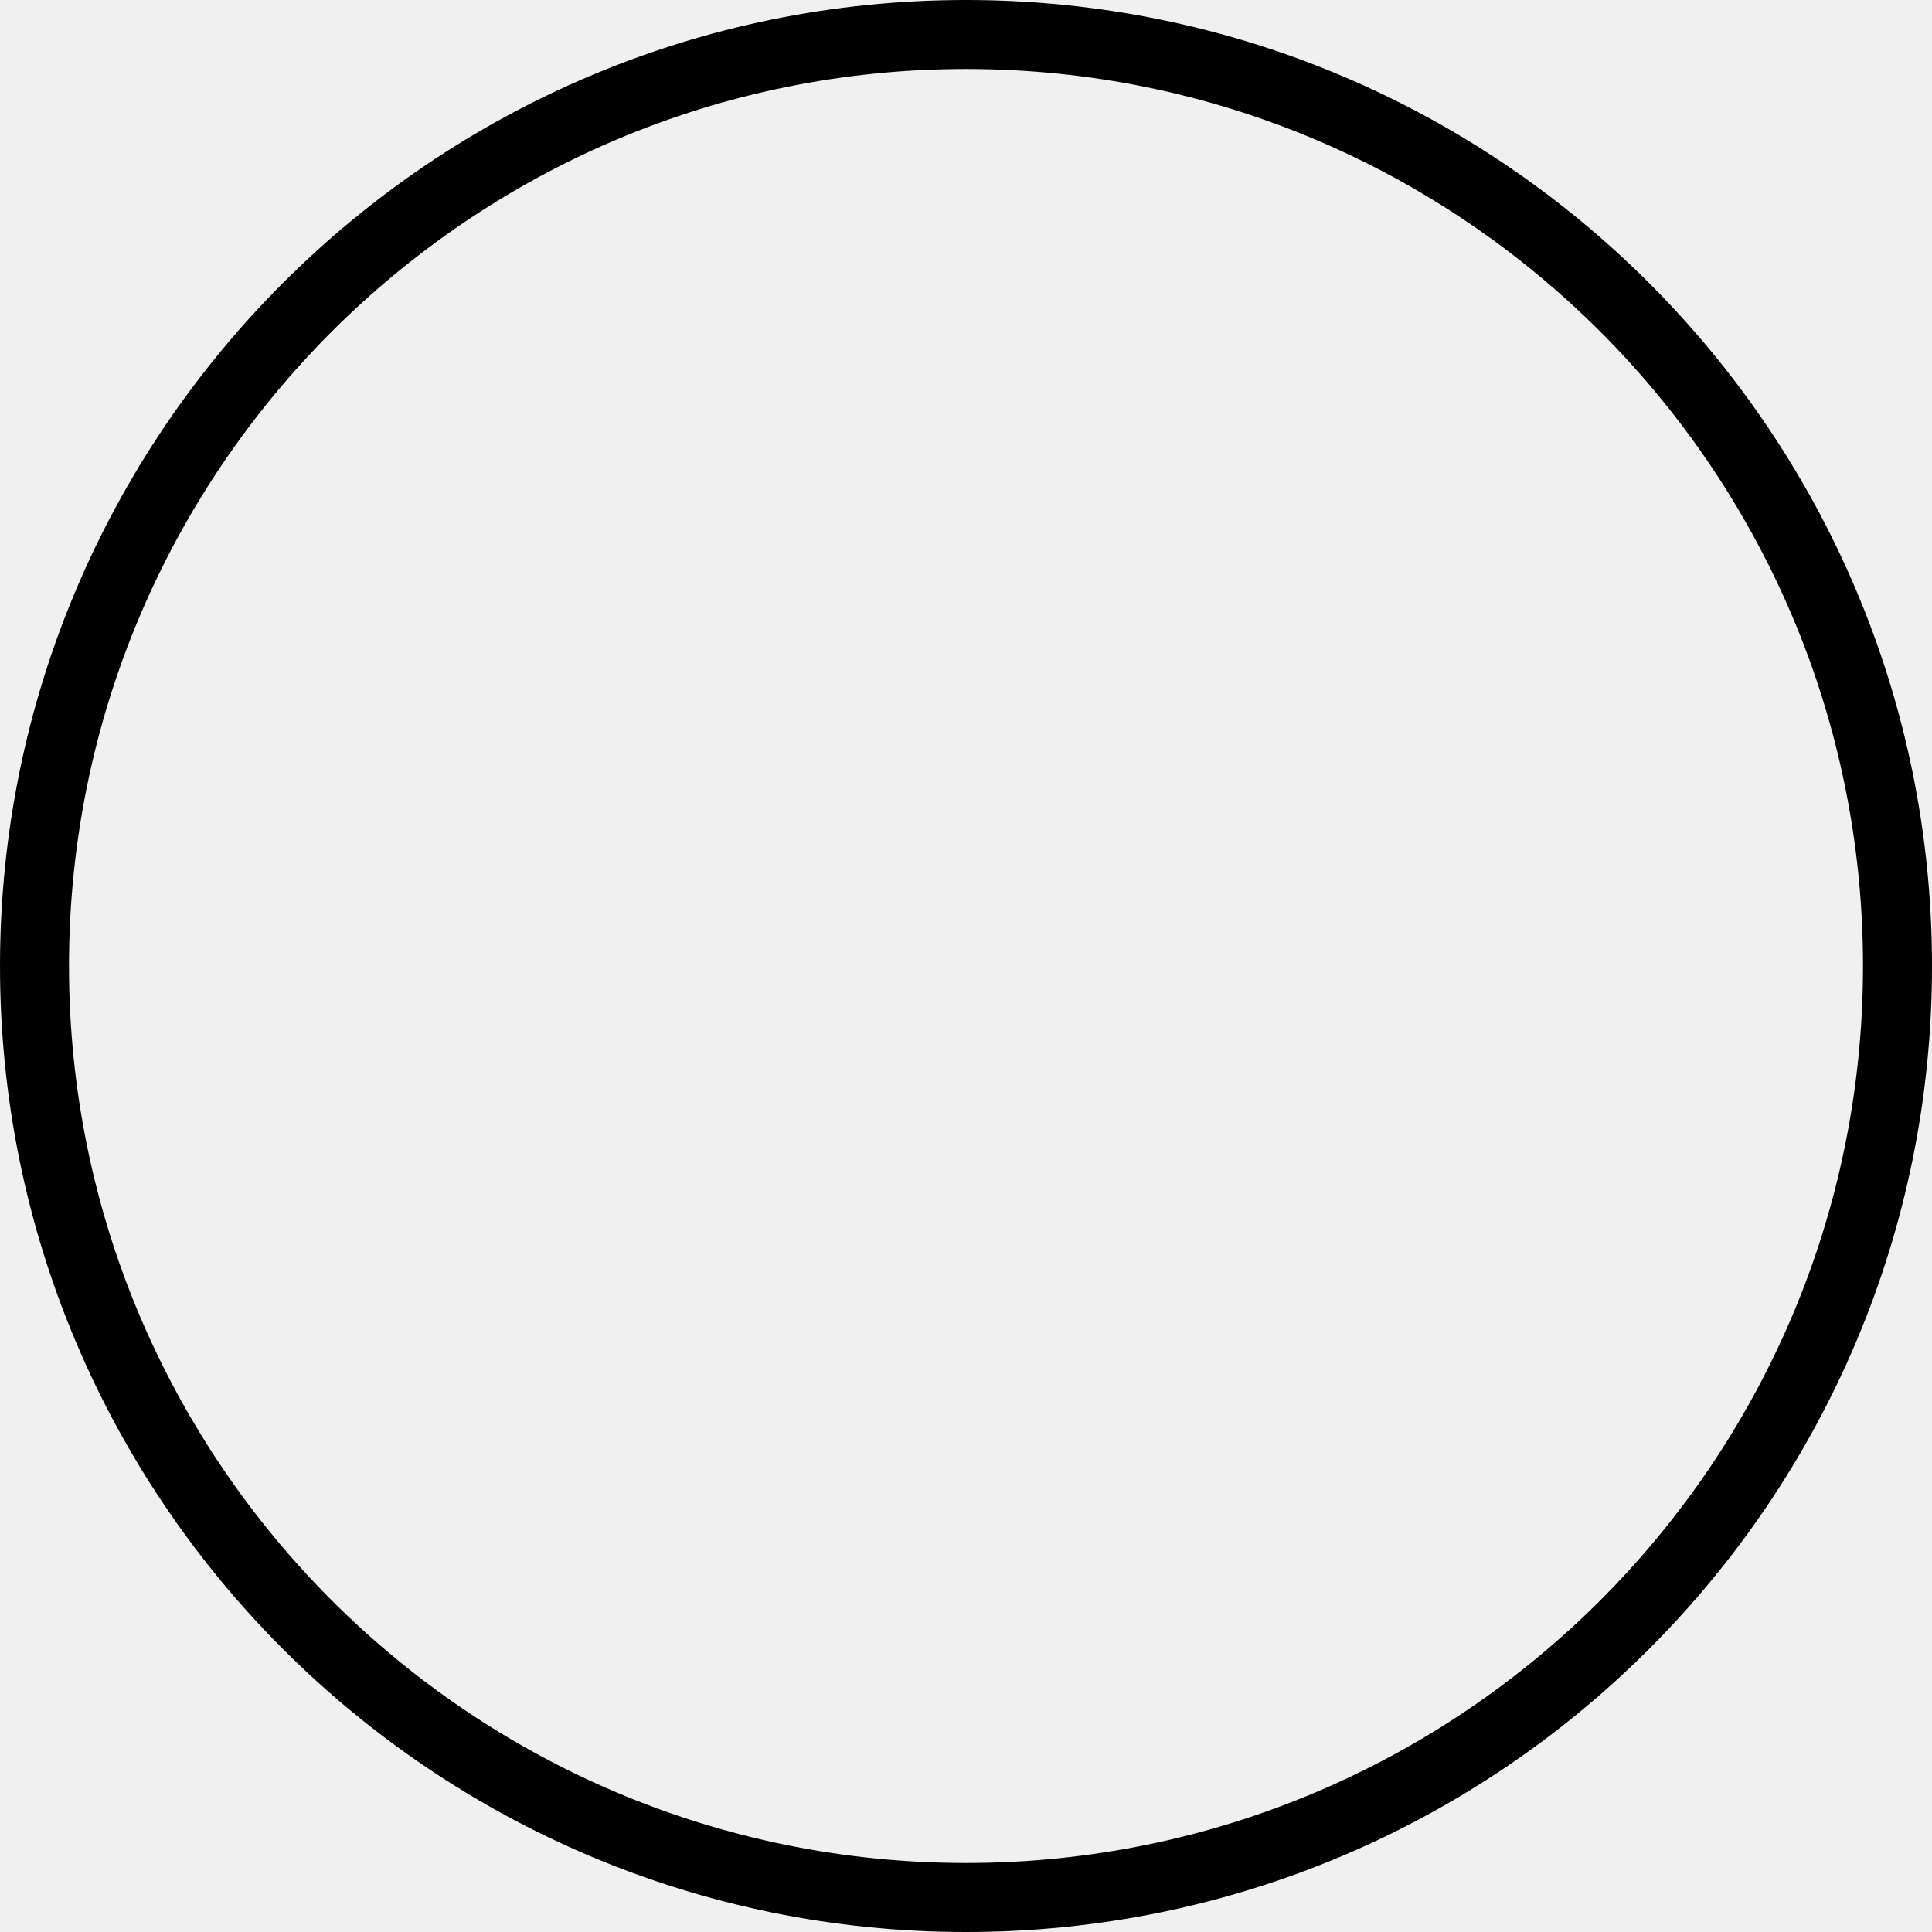
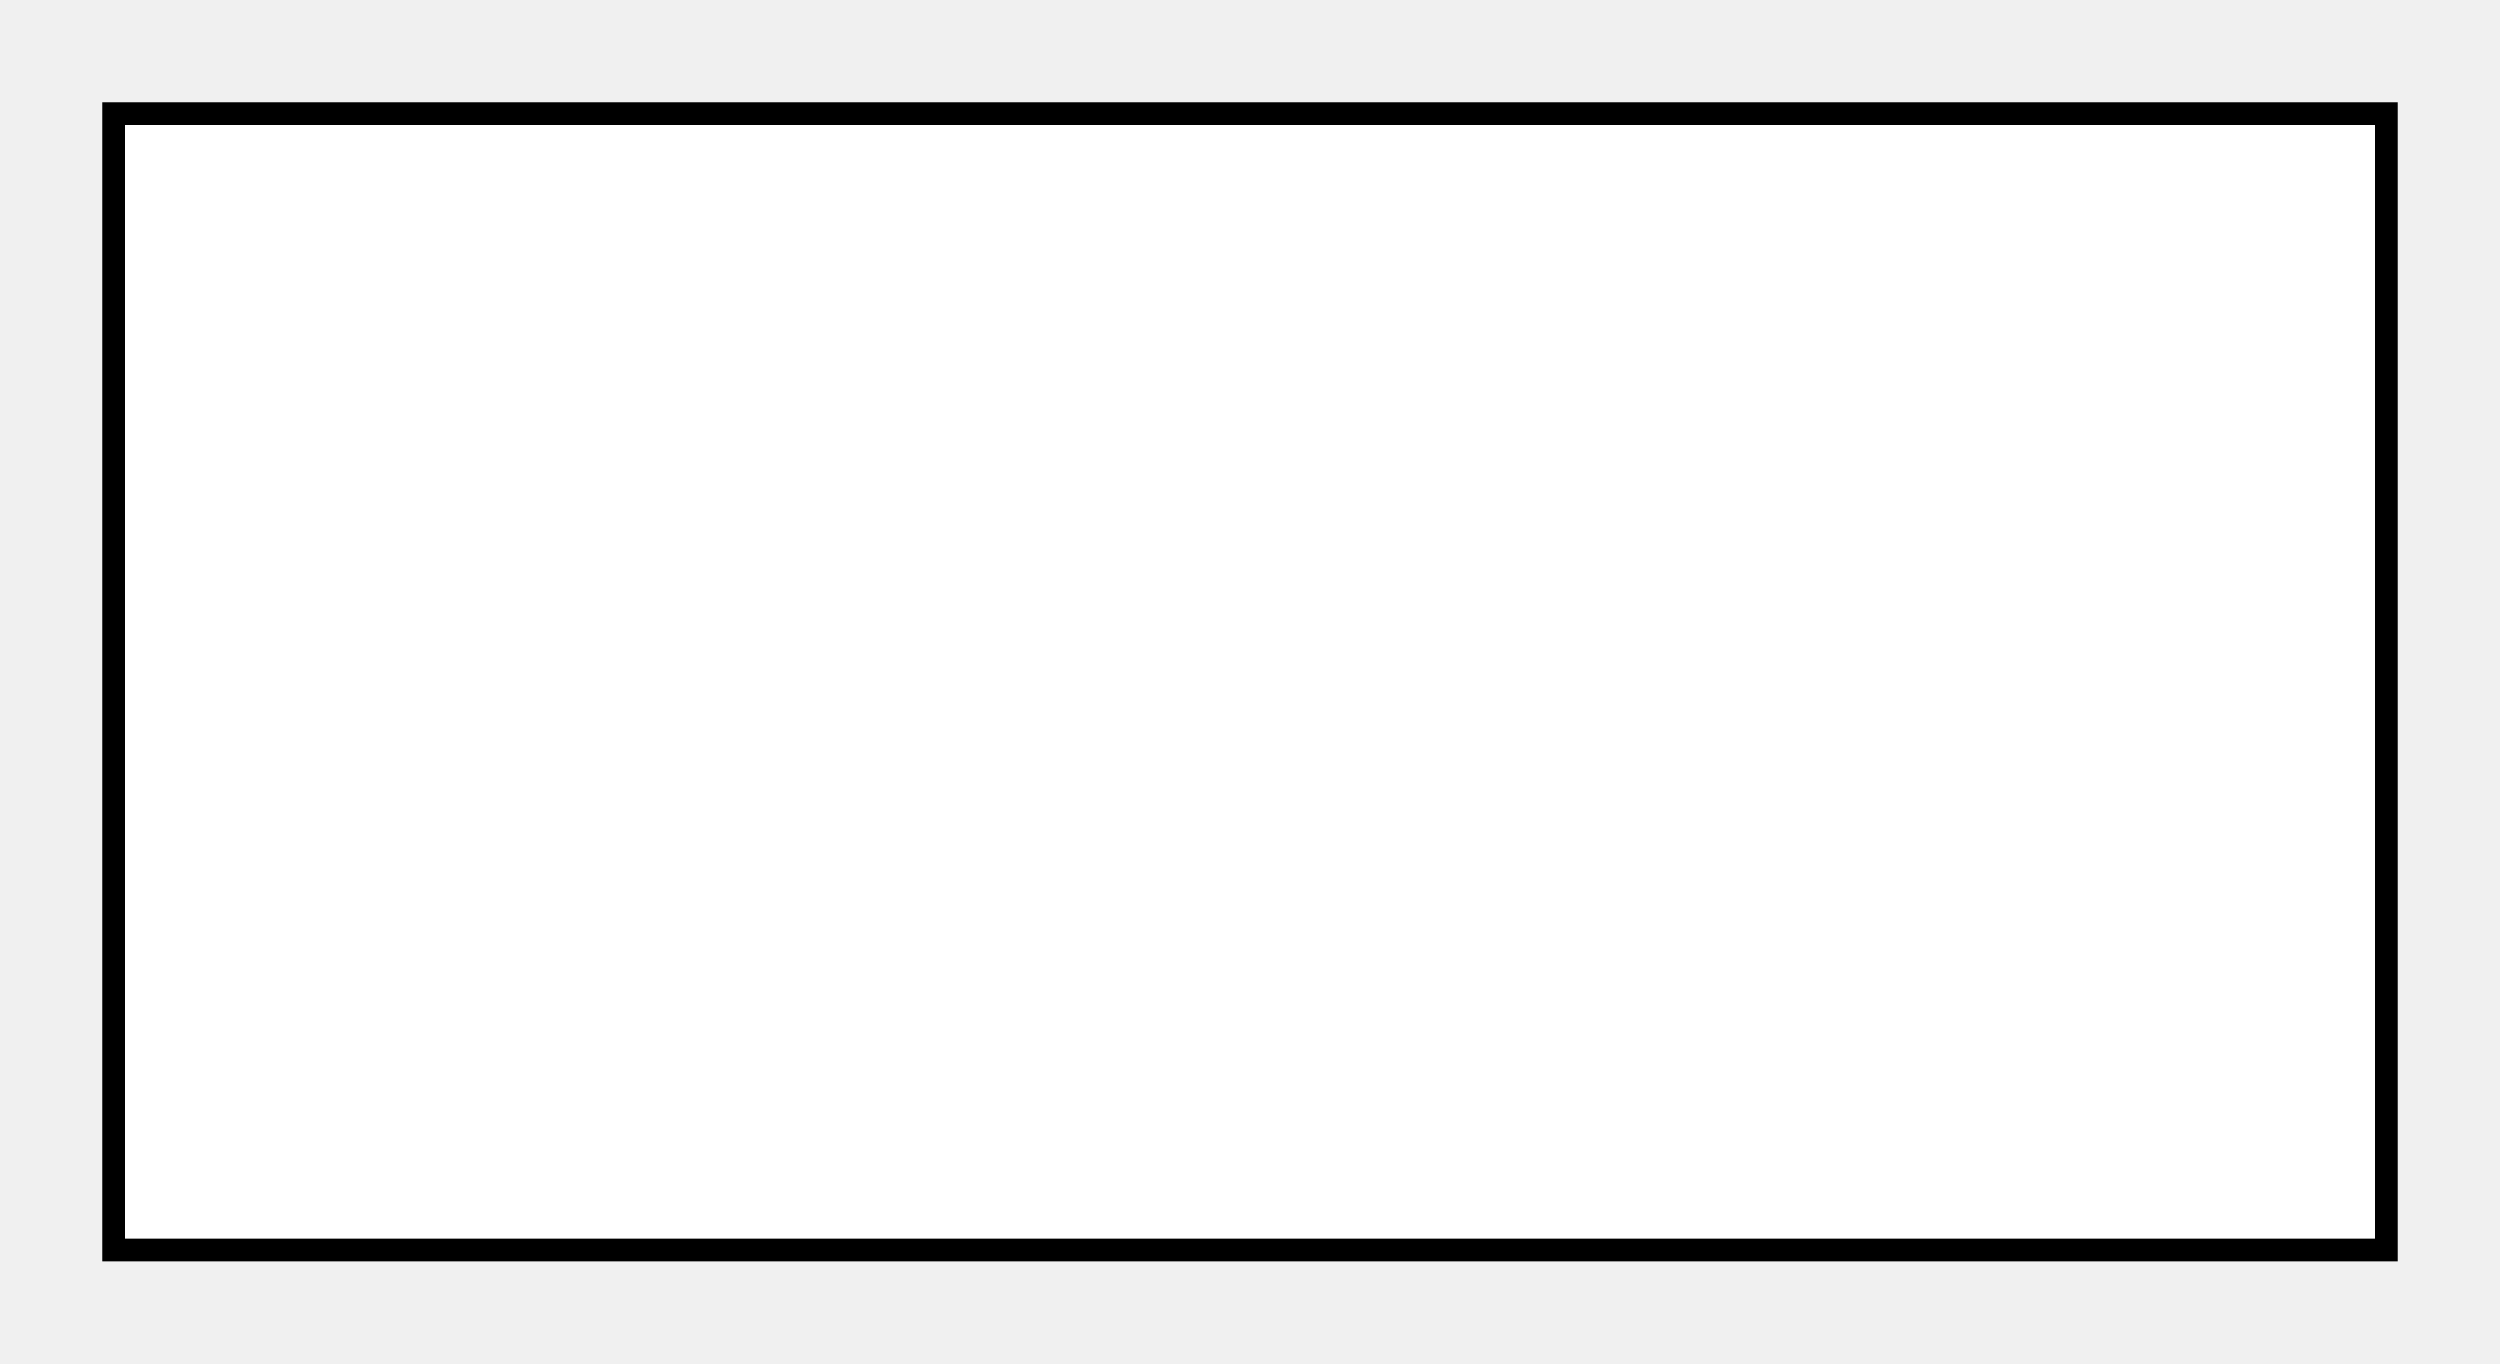
- <svg xmlns="http://www.w3.org/2000/svg" version="1.1" id="Layer_1" x="0px" y="0px" width="448px" height="448px" viewBox="0 0 448 448" style="enable-background:new 0 0 448 448;" xml:space="preserve">
-   <style type="text/css">
- 	.st0{display:none;}
- 	.st1{display:inline;}
- 	.st2{fill:none;}
- </style>
-   <g id="Grid" class="st0">
-     <g id="icomoon-ignore" class="st1">
-       <line class="st2" x1="16" y1="0" x2="16" y2="448" />
-       <line class="st2" x1="32" y1="0" x2="32" y2="448" />
-       <line class="st2" x1="48" y1="0" x2="48" y2="448" />
-       <line class="st2" x1="64" y1="0" x2="64" y2="448" />
-       <line class="st2" x1="80" y1="0" x2="80" y2="448" />
-       <line class="st2" x1="96" y1="0" x2="96" y2="448" />
-       <line class="st2" x1="112" y1="0" x2="112" y2="448" />
-       <line class="st2" x1="128" y1="0" x2="128" y2="448" />
-       <line class="st2" x1="144" y1="0" x2="144" y2="448" />
-       <line class="st2" x1="160" y1="0" x2="160" y2="448" />
-       <line class="st2" x1="176" y1="0" x2="176" y2="448" />
-       <line class="st2" x1="192" y1="0" x2="192" y2="448" />
-       <line class="st2" x1="208" y1="0" x2="208" y2="448" />
-       <line class="st2" x1="224" y1="0" x2="224" y2="448" />
-       <line class="st2" x1="240" y1="0" x2="240" y2="448" />
-       <line class="st2" x1="256" y1="0" x2="256" y2="448" />
-       <line class="st2" x1="272" y1="0" x2="272" y2="448" />
-       <line class="st2" x1="288" y1="0" x2="288" y2="448" />
-       <line class="st2" x1="304" y1="0" x2="304" y2="448" />
-       <line class="st2" x1="320" y1="0" x2="320" y2="448" />
-       <line class="st2" x1="336" y1="0" x2="336" y2="448" />
-       <line class="st2" x1="352" y1="0" x2="352" y2="448" />
-       <line class="st2" x1="368" y1="0" x2="368" y2="448" />
-       <line class="st2" x1="384" y1="0" x2="384" y2="448" />
-       <line class="st2" x1="400" y1="0" x2="400" y2="448" />
-       <line class="st2" x1="416" y1="0" x2="416" y2="448" />
-       <line class="st2" x1="432" y1="0" x2="432" y2="448" />
-       <line class="st2" x1="0" y1="16" x2="448" y2="16" />
-       <line class="st2" x1="0" y1="32" x2="448" y2="32" />
-       <line class="st2" x1="0" y1="48" x2="448" y2="48" />
-       <line class="st2" x1="0" y1="64" x2="448" y2="64" />
-       <line class="st2" x1="0" y1="80" x2="448" y2="80" />
-       <line class="st2" x1="0" y1="96" x2="448" y2="96" />
-       <line class="st2" x1="0" y1="112" x2="448" y2="112" />
-       <line class="st2" x1="0" y1="128" x2="448" y2="128" />
-       <line class="st2" x1="0" y1="144" x2="448" y2="144" />
-       <line class="st2" x1="0" y1="160" x2="448" y2="160" />
-       <line class="st2" x1="0" y1="176" x2="448" y2="176" />
-       <line class="st2" x1="0" y1="192" x2="448" y2="192" />
-       <line class="st2" x1="0" y1="208" x2="448" y2="208" />
-       <line class="st2" x1="0" y1="224" x2="448" y2="224" />
-       <line class="st2" x1="0" y1="240" x2="448" y2="240" />
-       <line class="st2" x1="0" y1="256" x2="448" y2="256" />
-       <line class="st2" x1="0" y1="272" x2="448" y2="272" />
-       <line class="st2" x1="0" y1="288" x2="448" y2="288" />
-       <line class="st2" x1="0" y1="304" x2="448" y2="304" />
-       <line class="st2" x1="0" y1="320" x2="448" y2="320" />
-       <line class="st2" x1="0" y1="336" x2="448" y2="336" />
-       <line class="st2" x1="0" y1="352" x2="448" y2="352" />
-       <line class="st2" x1="0" y1="368" x2="448" y2="368" />
-       <line class="st2" x1="0" y1="384" x2="448" y2="384" />
-       <line class="st2" x1="0" y1="400" x2="448" y2="400" />
-       <line class="st2" x1="0" y1="416" x2="448" y2="416" />
-       <line class="st2" x1="0" y1="432" x2="448" y2="432" />
-     </g>
-   </g>
-   <path id="Icon" d="M224,0C100.3,0,0,100.3,0,224s100.3,224,224,224s224-100.3,224-224S347.7,0,224,0z M224,432  c-114.9,0-208-93.1-208-208S109.1,16,224,16s208,93.1,208,208S338.9,432,224,432z" />
+ <svg xmlns="http://www.w3.org/2000/svg" version="1.1" id="Layer_1" x="0px" y="0px" width="110px" height="60px" viewBox="0 0 110 60" style="enable-background:new 0 0 110 60;" xml:space="preserve">
+   <rect x="5" y="5" width="100" height="50" style="fill:white;stroke:black;stroke-width:1" />
</svg>
